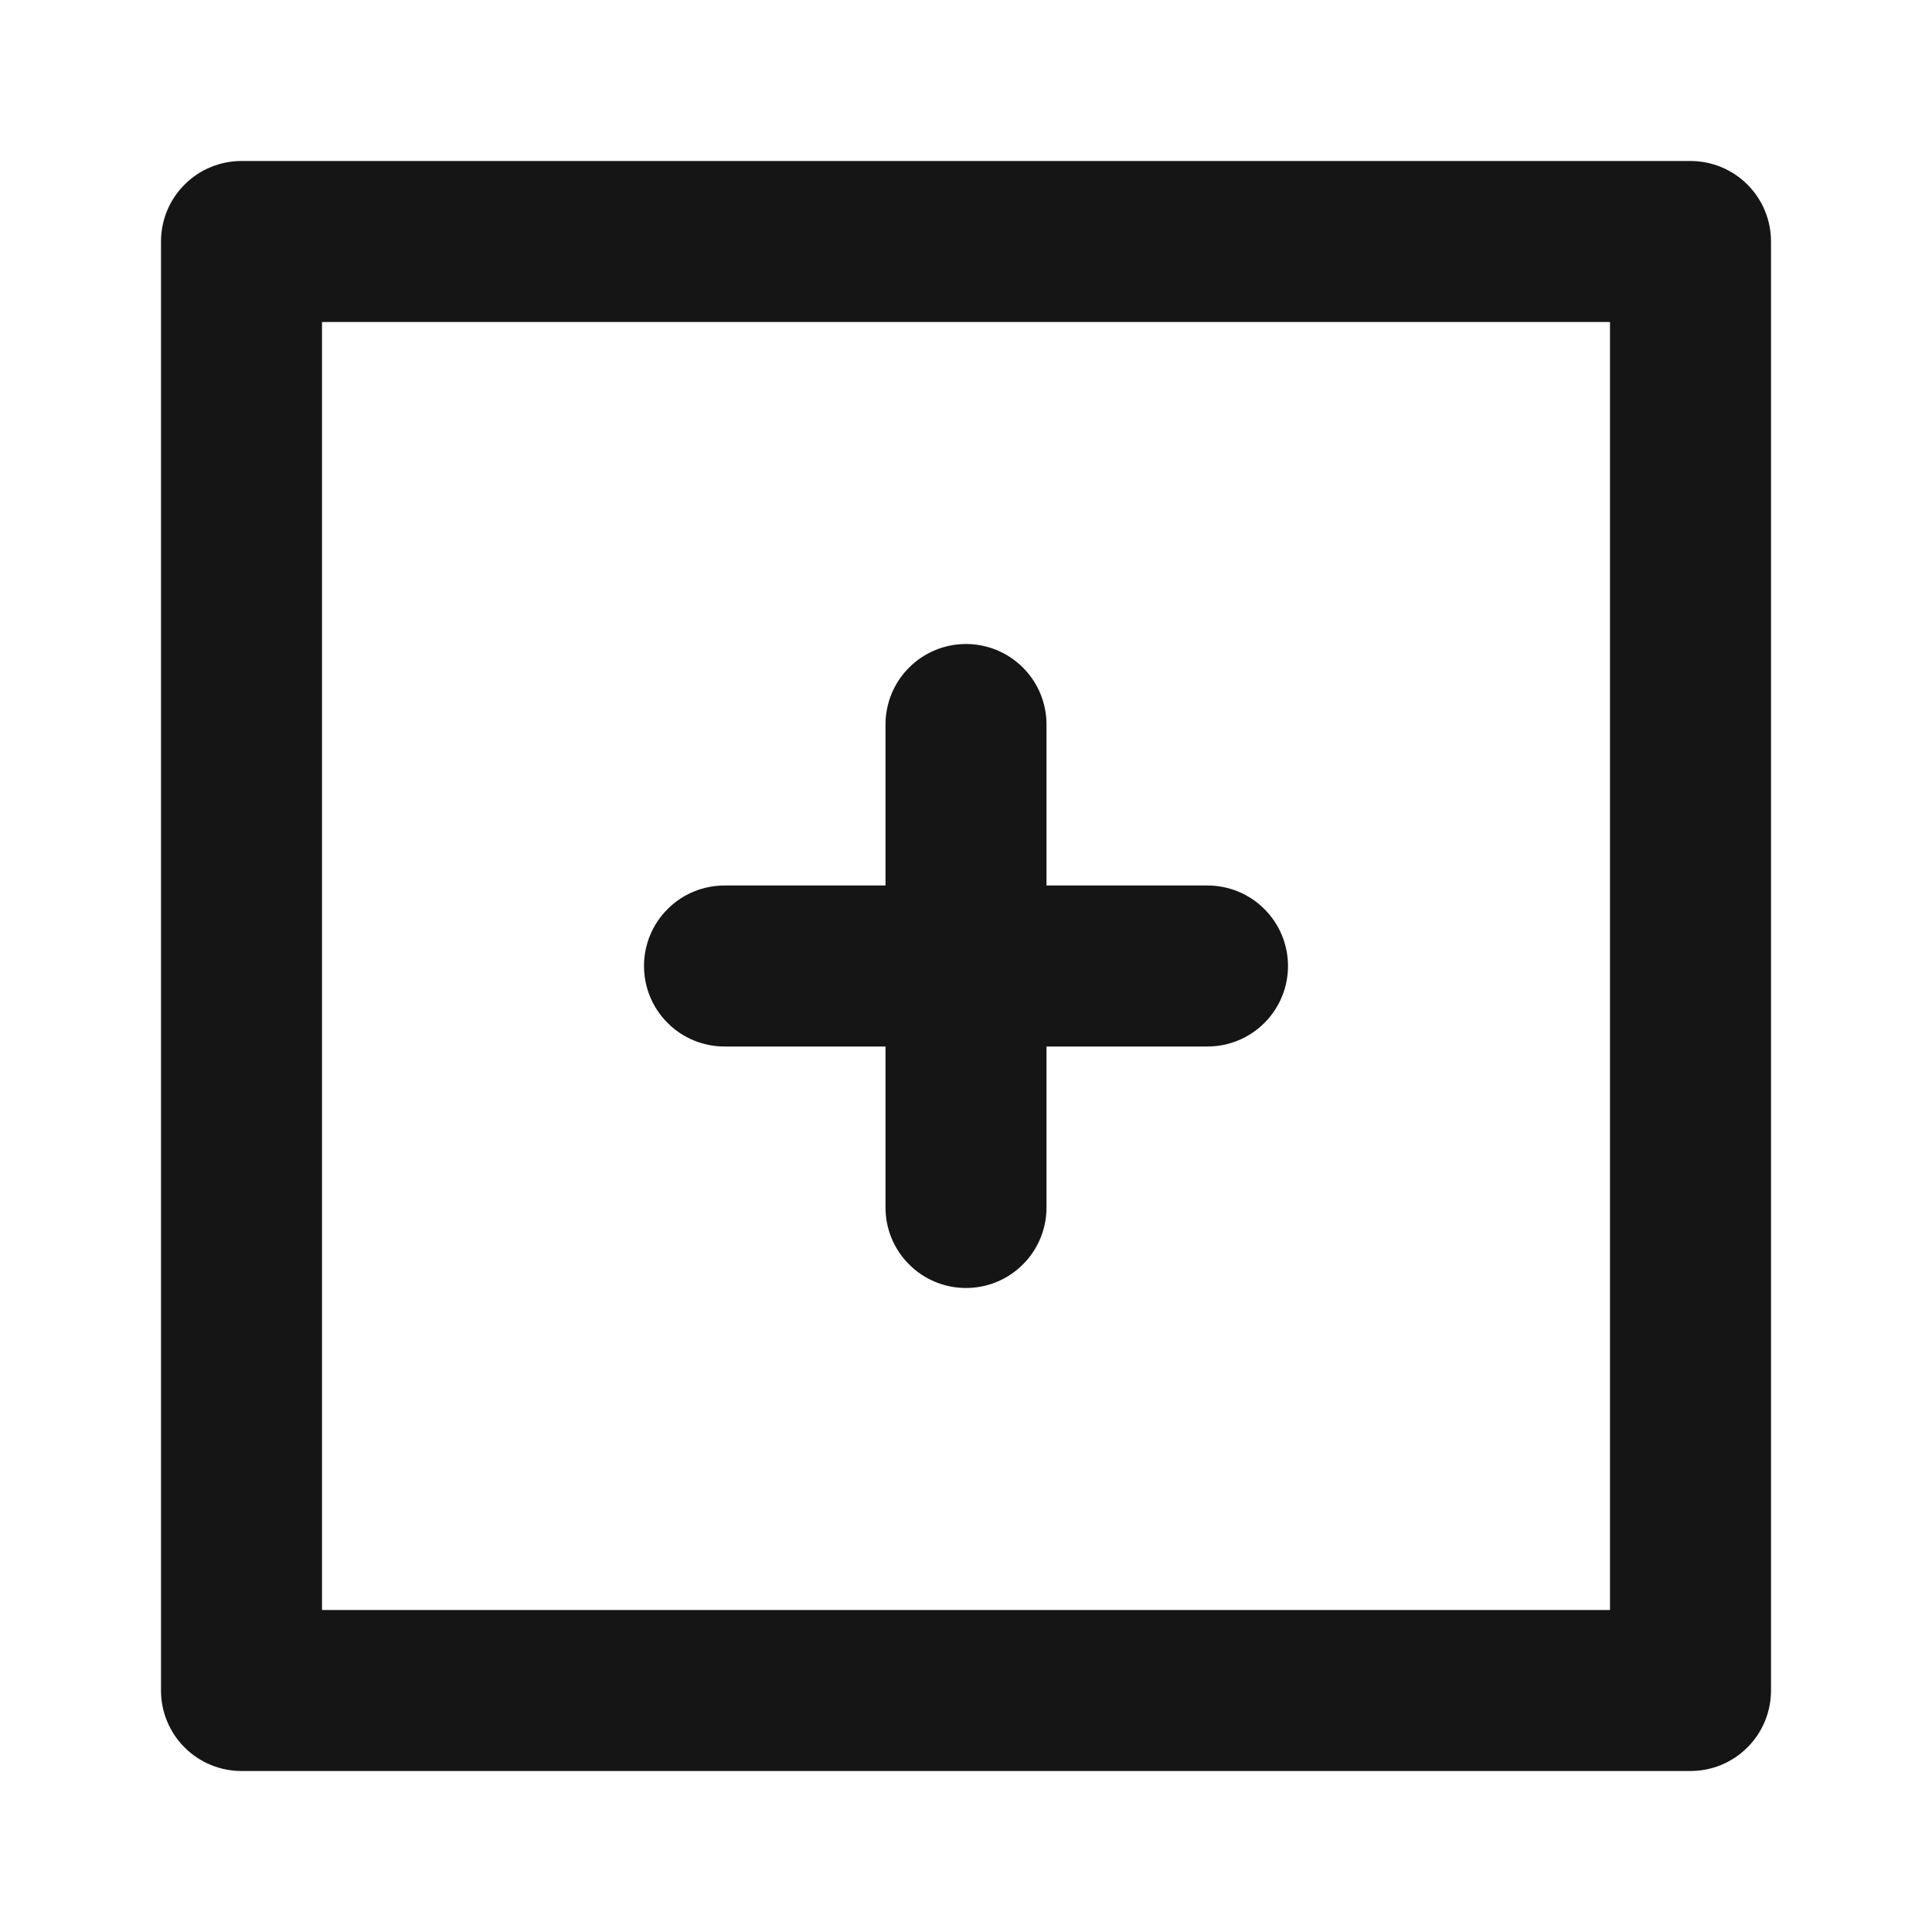
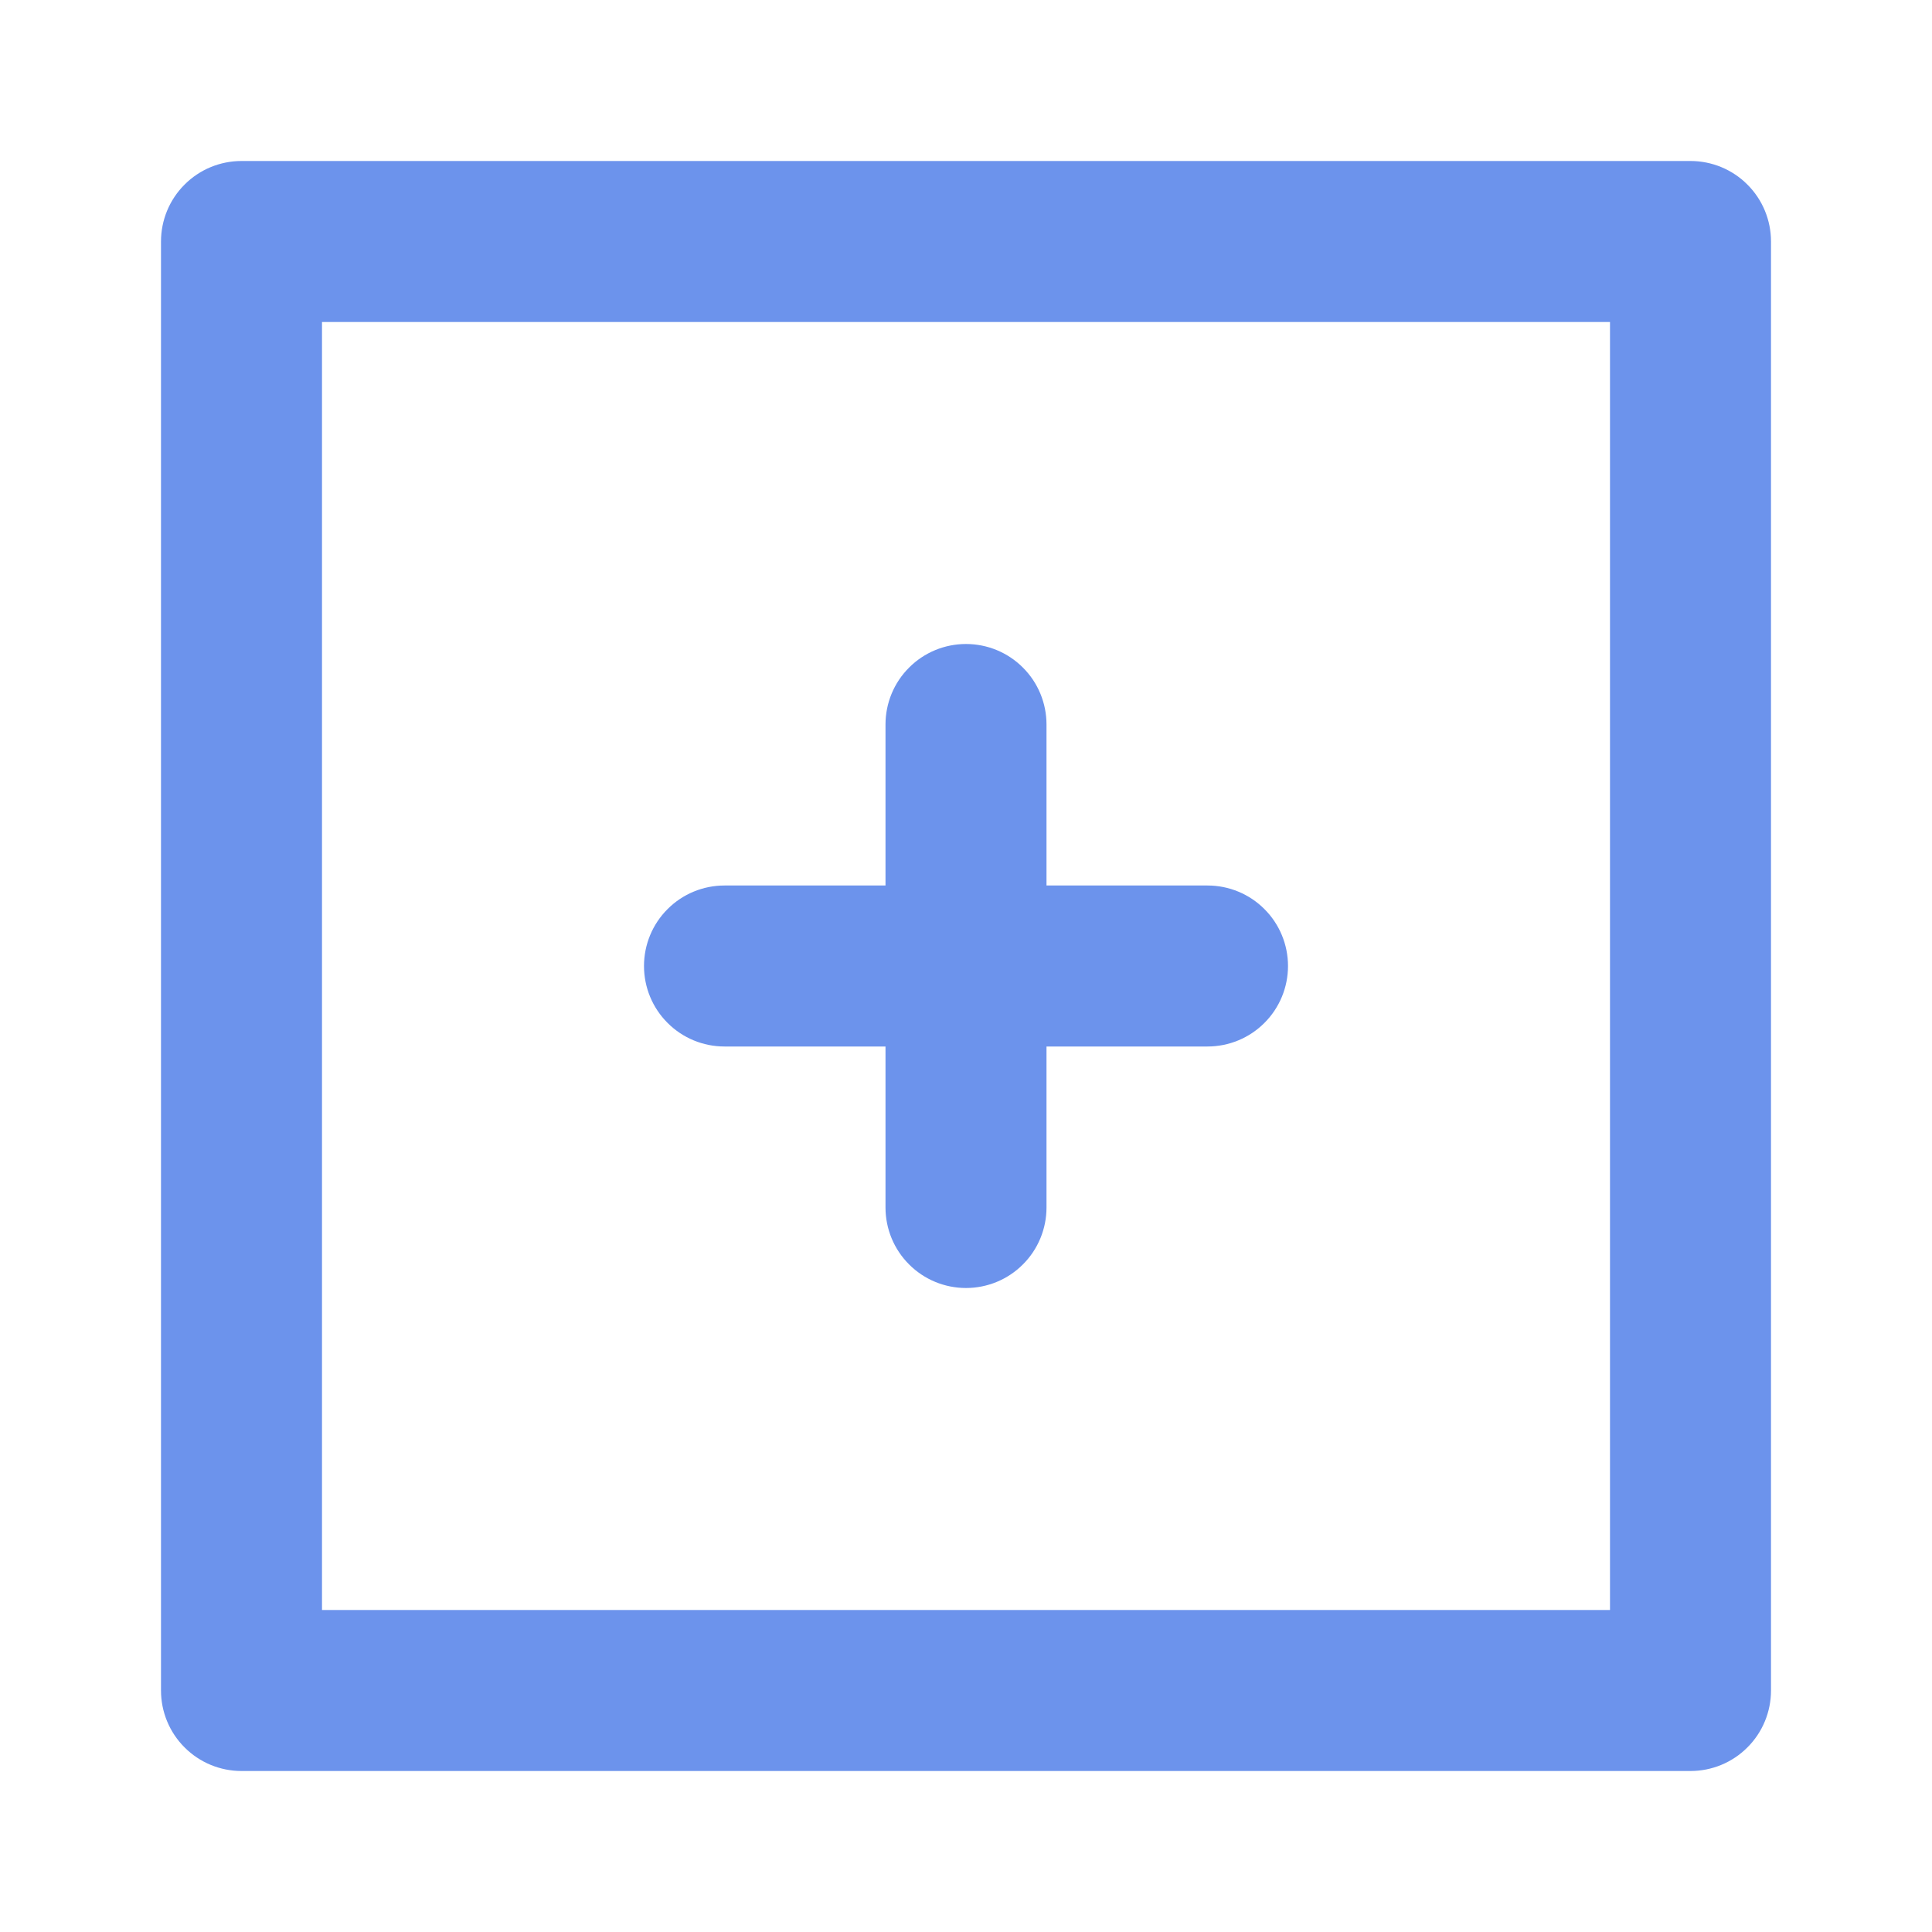
<svg xmlns="http://www.w3.org/2000/svg" width="24" height="24" viewBox="0 0 24 24" fill="none">
-   <path d="M9 13H11V15C11 15.265 11.105 15.52 11.293 15.707C11.48 15.895 11.735 16 12 16C12.265 16 12.52 15.895 12.707 15.707C12.895 15.52 13 15.265 13 15V13H15C15.265 13 15.52 12.895 15.707 12.707C15.895 12.52 16 12.265 16 12C16 11.735 15.895 11.48 15.707 11.293C15.52 11.105 15.265 11 15 11H13V9C13 8.735 12.895 8.48 12.707 8.293C12.52 8.105 12.265 8 12 8C11.735 8 11.48 8.105 11.293 8.293C11.105 8.48 11 8.735 11 9V11H9C8.735 11 8.48 11.105 8.293 11.293C8.105 11.48 8 11.735 8 12C8 12.265 8.105 12.52 8.293 12.707C8.48 12.895 8.735 13 9 13ZM21 2H3C2.735 2 2.48 2.105 2.293 2.293C2.105 2.48 2 2.735 2 3V21C2 21.265 2.105 21.52 2.293 21.707C2.48 21.895 2.735 22 3 22H21C21.265 22 21.52 21.895 21.707 21.707C21.895 21.52 22 21.265 22 21V3C22 2.735 21.895 2.48 21.707 2.293C21.52 2.105 21.265 2 21 2ZM20 20H4V4H20V20Z" fill="#151515" />
+   <path d="M9 13H11V15C11 15.265 11.105 15.52 11.293 15.707C11.48 15.895 11.735 16 12 16C12.265 16 12.52 15.895 12.707 15.707C12.895 15.52 13 15.265 13 15V13H15C15.265 13 15.52 12.895 15.707 12.707C15.895 12.52 16 12.265 16 12C16 11.735 15.895 11.48 15.707 11.293C15.52 11.105 15.265 11 15 11H13V9C13 8.735 12.895 8.48 12.707 8.293C12.52 8.105 12.265 8 12 8C11.735 8 11.48 8.105 11.293 8.293C11.105 8.48 11 8.735 11 9V11H9C8.735 11 8.48 11.105 8.293 11.293C8.105 11.48 8 11.735 8 12C8 12.265 8.105 12.52 8.293 12.707C8.48 12.895 8.735 13 9 13ZM21 2H3C2.735 2 2.48 2.105 2.293 2.293C2.105 2.48 2 2.735 2 3V21C2 21.265 2.105 21.52 2.293 21.707C2.48 21.895 2.735 22 3 22H21C21.265 22 21.52 21.895 21.707 21.707C21.895 21.52 22 21.265 22 21V3C22 2.735 21.895 2.48 21.707 2.293C21.52 2.105 21.265 2 21 2ZM20 20H4V4H20V20Z" fill="#6C93EC" />
</svg>
